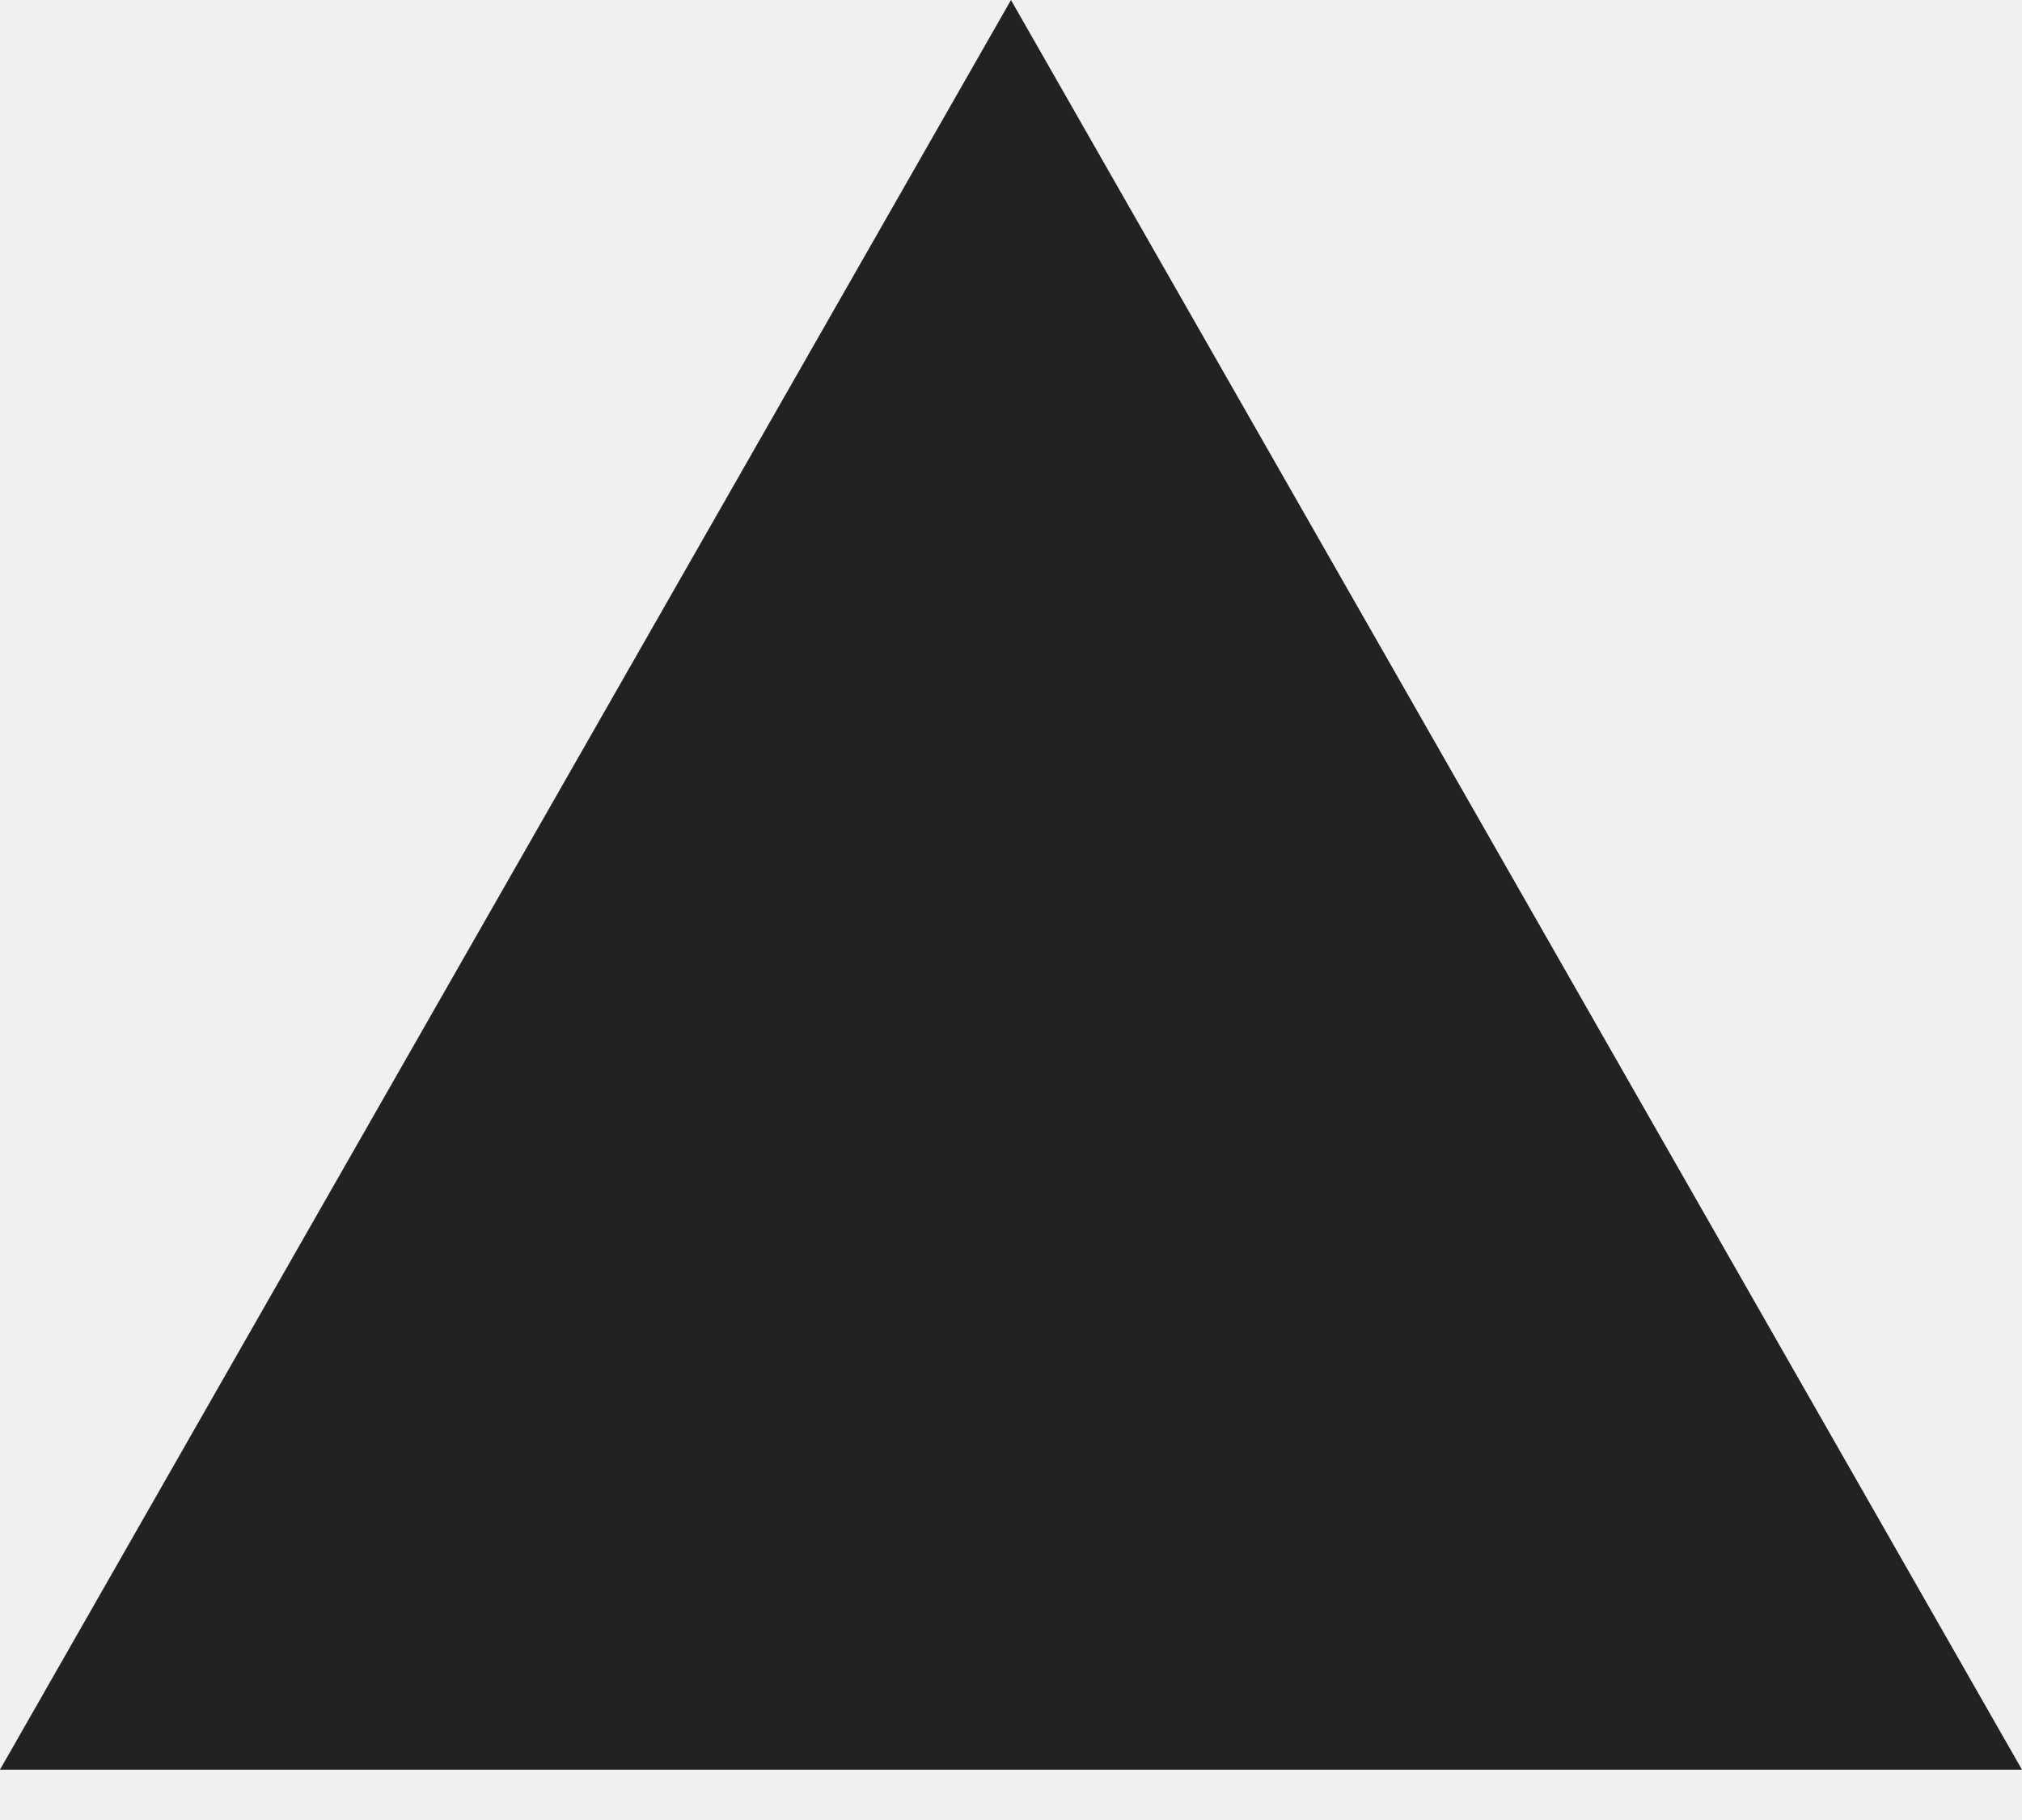
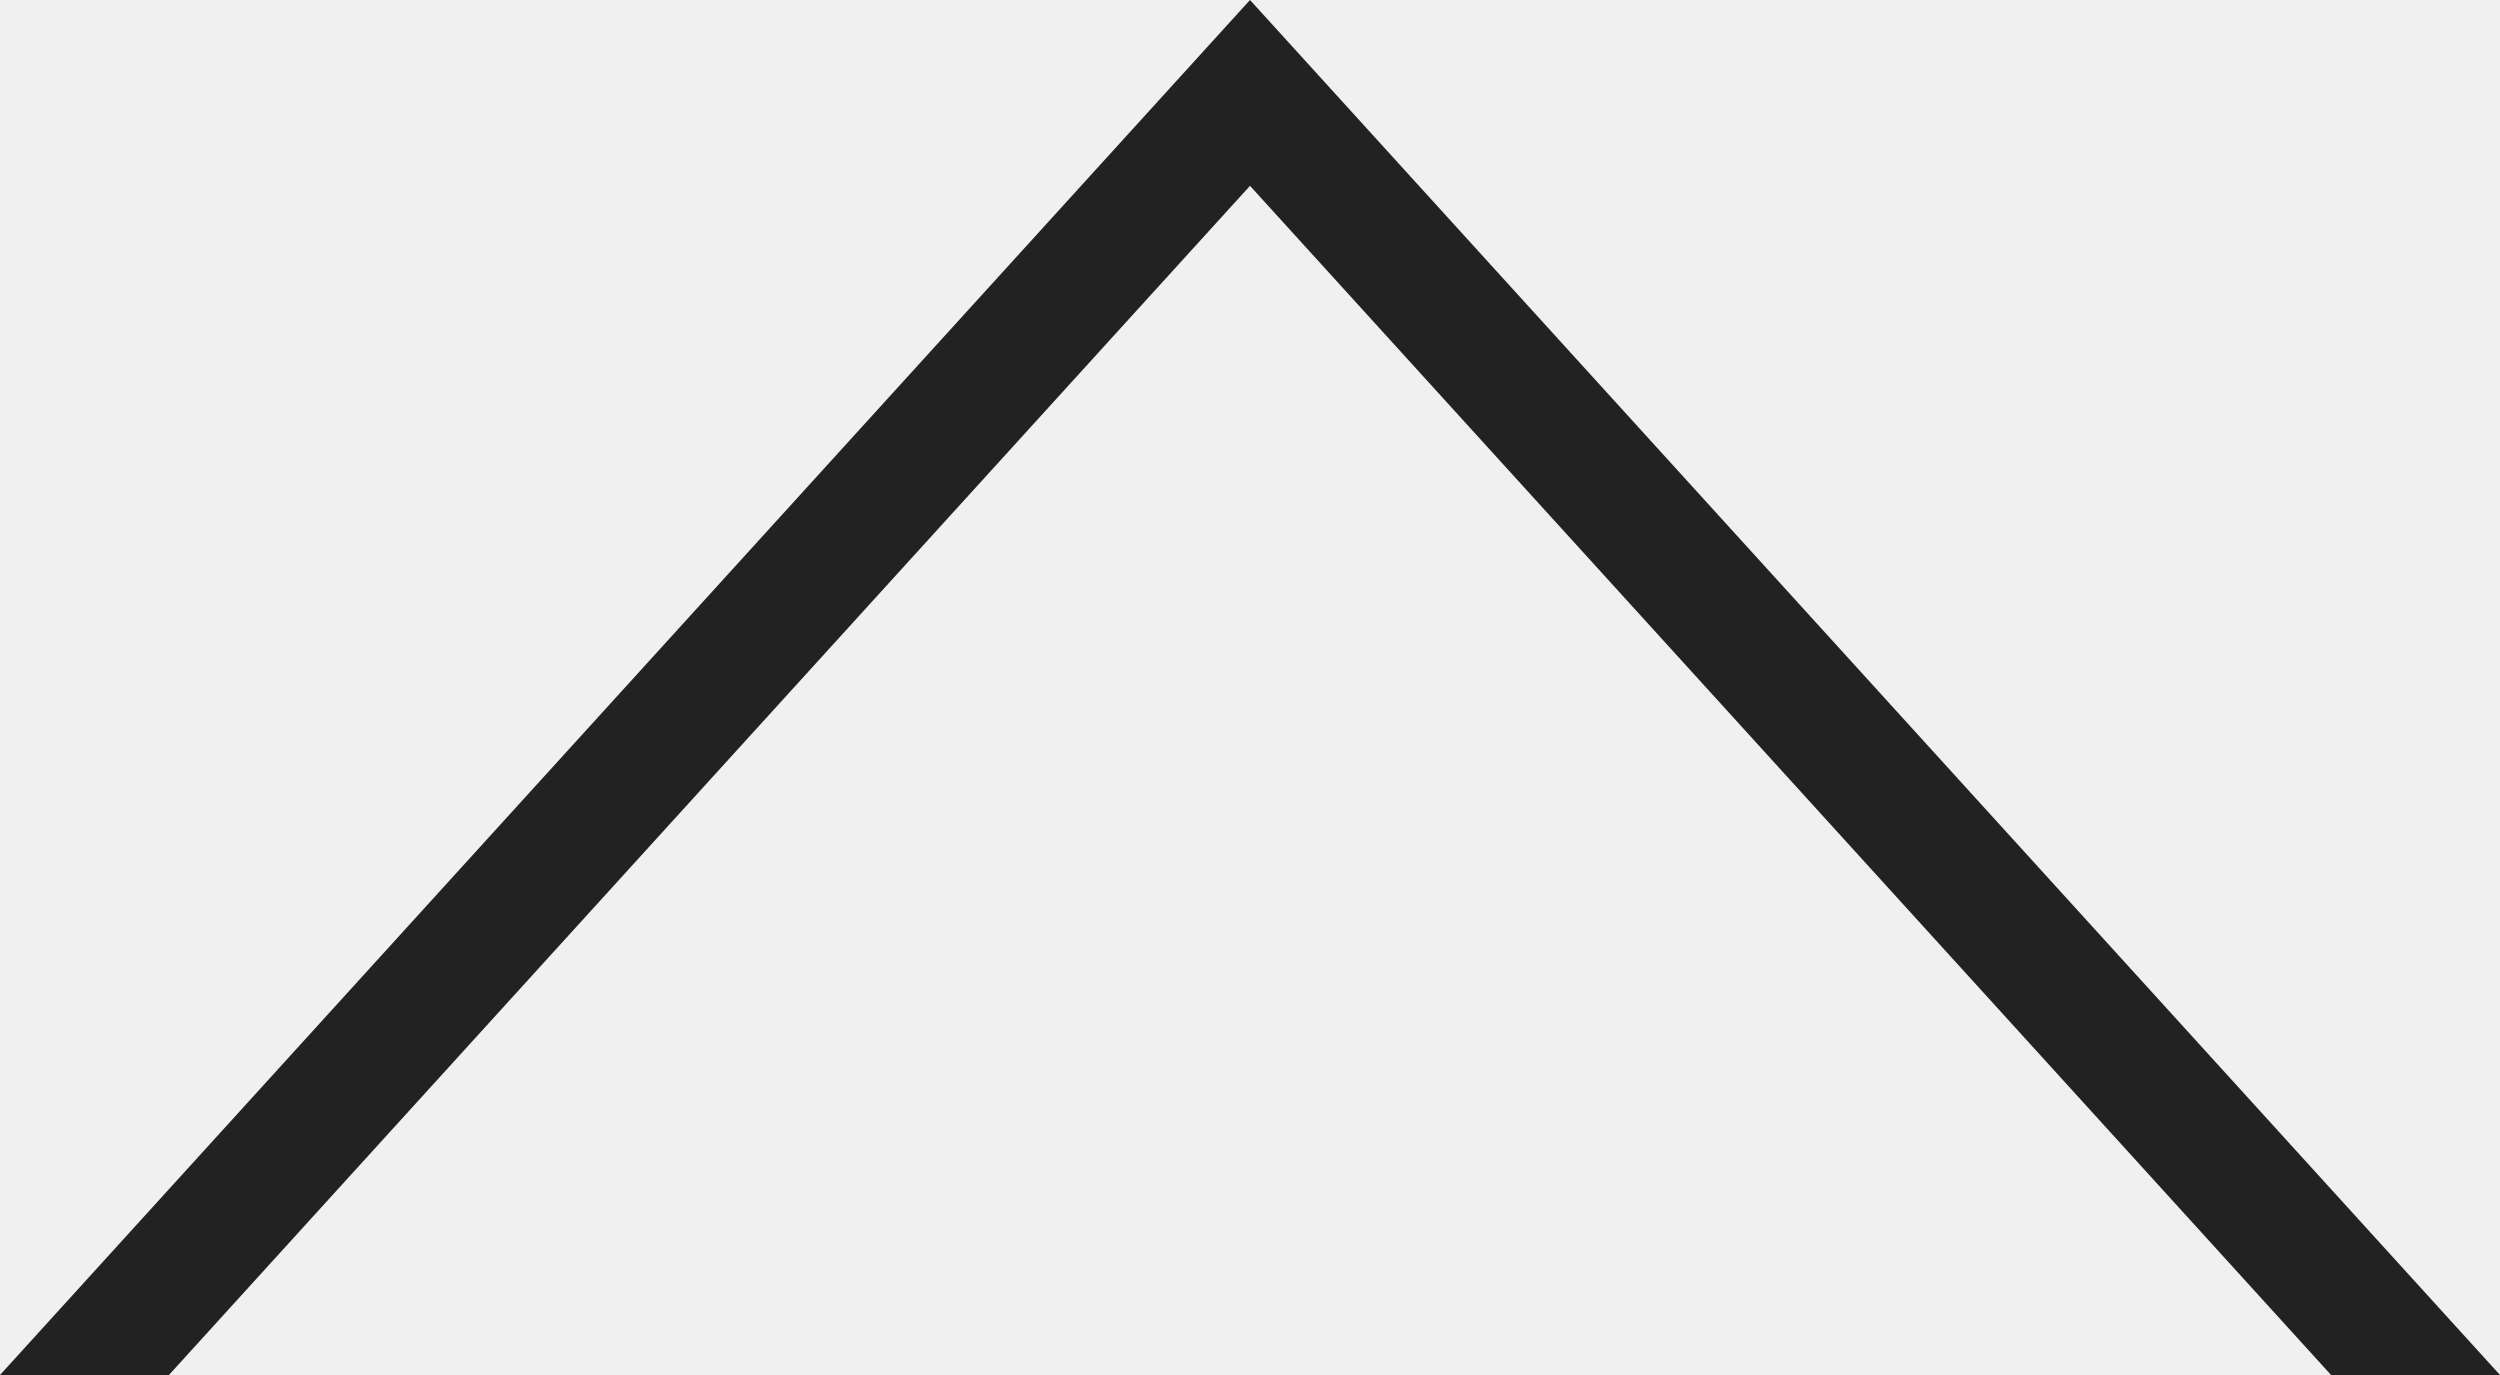
- <svg xmlns="http://www.w3.org/2000/svg" width="40px" height="36px" viewBox="0 0 40 36" version="1.1">
-   <defs />
+ <svg xmlns="http://www.w3.org/2000/svg" xmlns:xlink="http://www.w3.org/1999/xlink" width="40px" height="22px" viewBox="0 0 40 22" version="1.1">
+   <defs>
+     <polyline id="path-1" points="40 22 20 0 0 22" />
+     <mask id="mask-2" maskContentUnits="userSpaceOnUse" maskUnits="objectBoundingBox" x="0" y="0" width="40" height="22" fill="white">
+       <use xlink:href="#path-1" />
+     </mask>
+   </defs>
  <g id="Page-1" stroke="none" stroke-width="1" fill="none" fill-rule="evenodd">
-     <g id="1024" transform="translate(-259, -247)" fill="#222222">
-       <polygon id="prev-cursor-black" transform="translate(279, 264.5025) scale(-1, 1) rotate(-270) translate(-279, -264.5025) " points="261.498 264.502 296.502 244.502 296.502 284.502" />
-     </g>
+     <use id="Rectangle-282-Copy-3" stroke="#222222" mask="url(#mask-2)" stroke-width="4" xlink:href="#path-1" />
  </g>
</svg>
